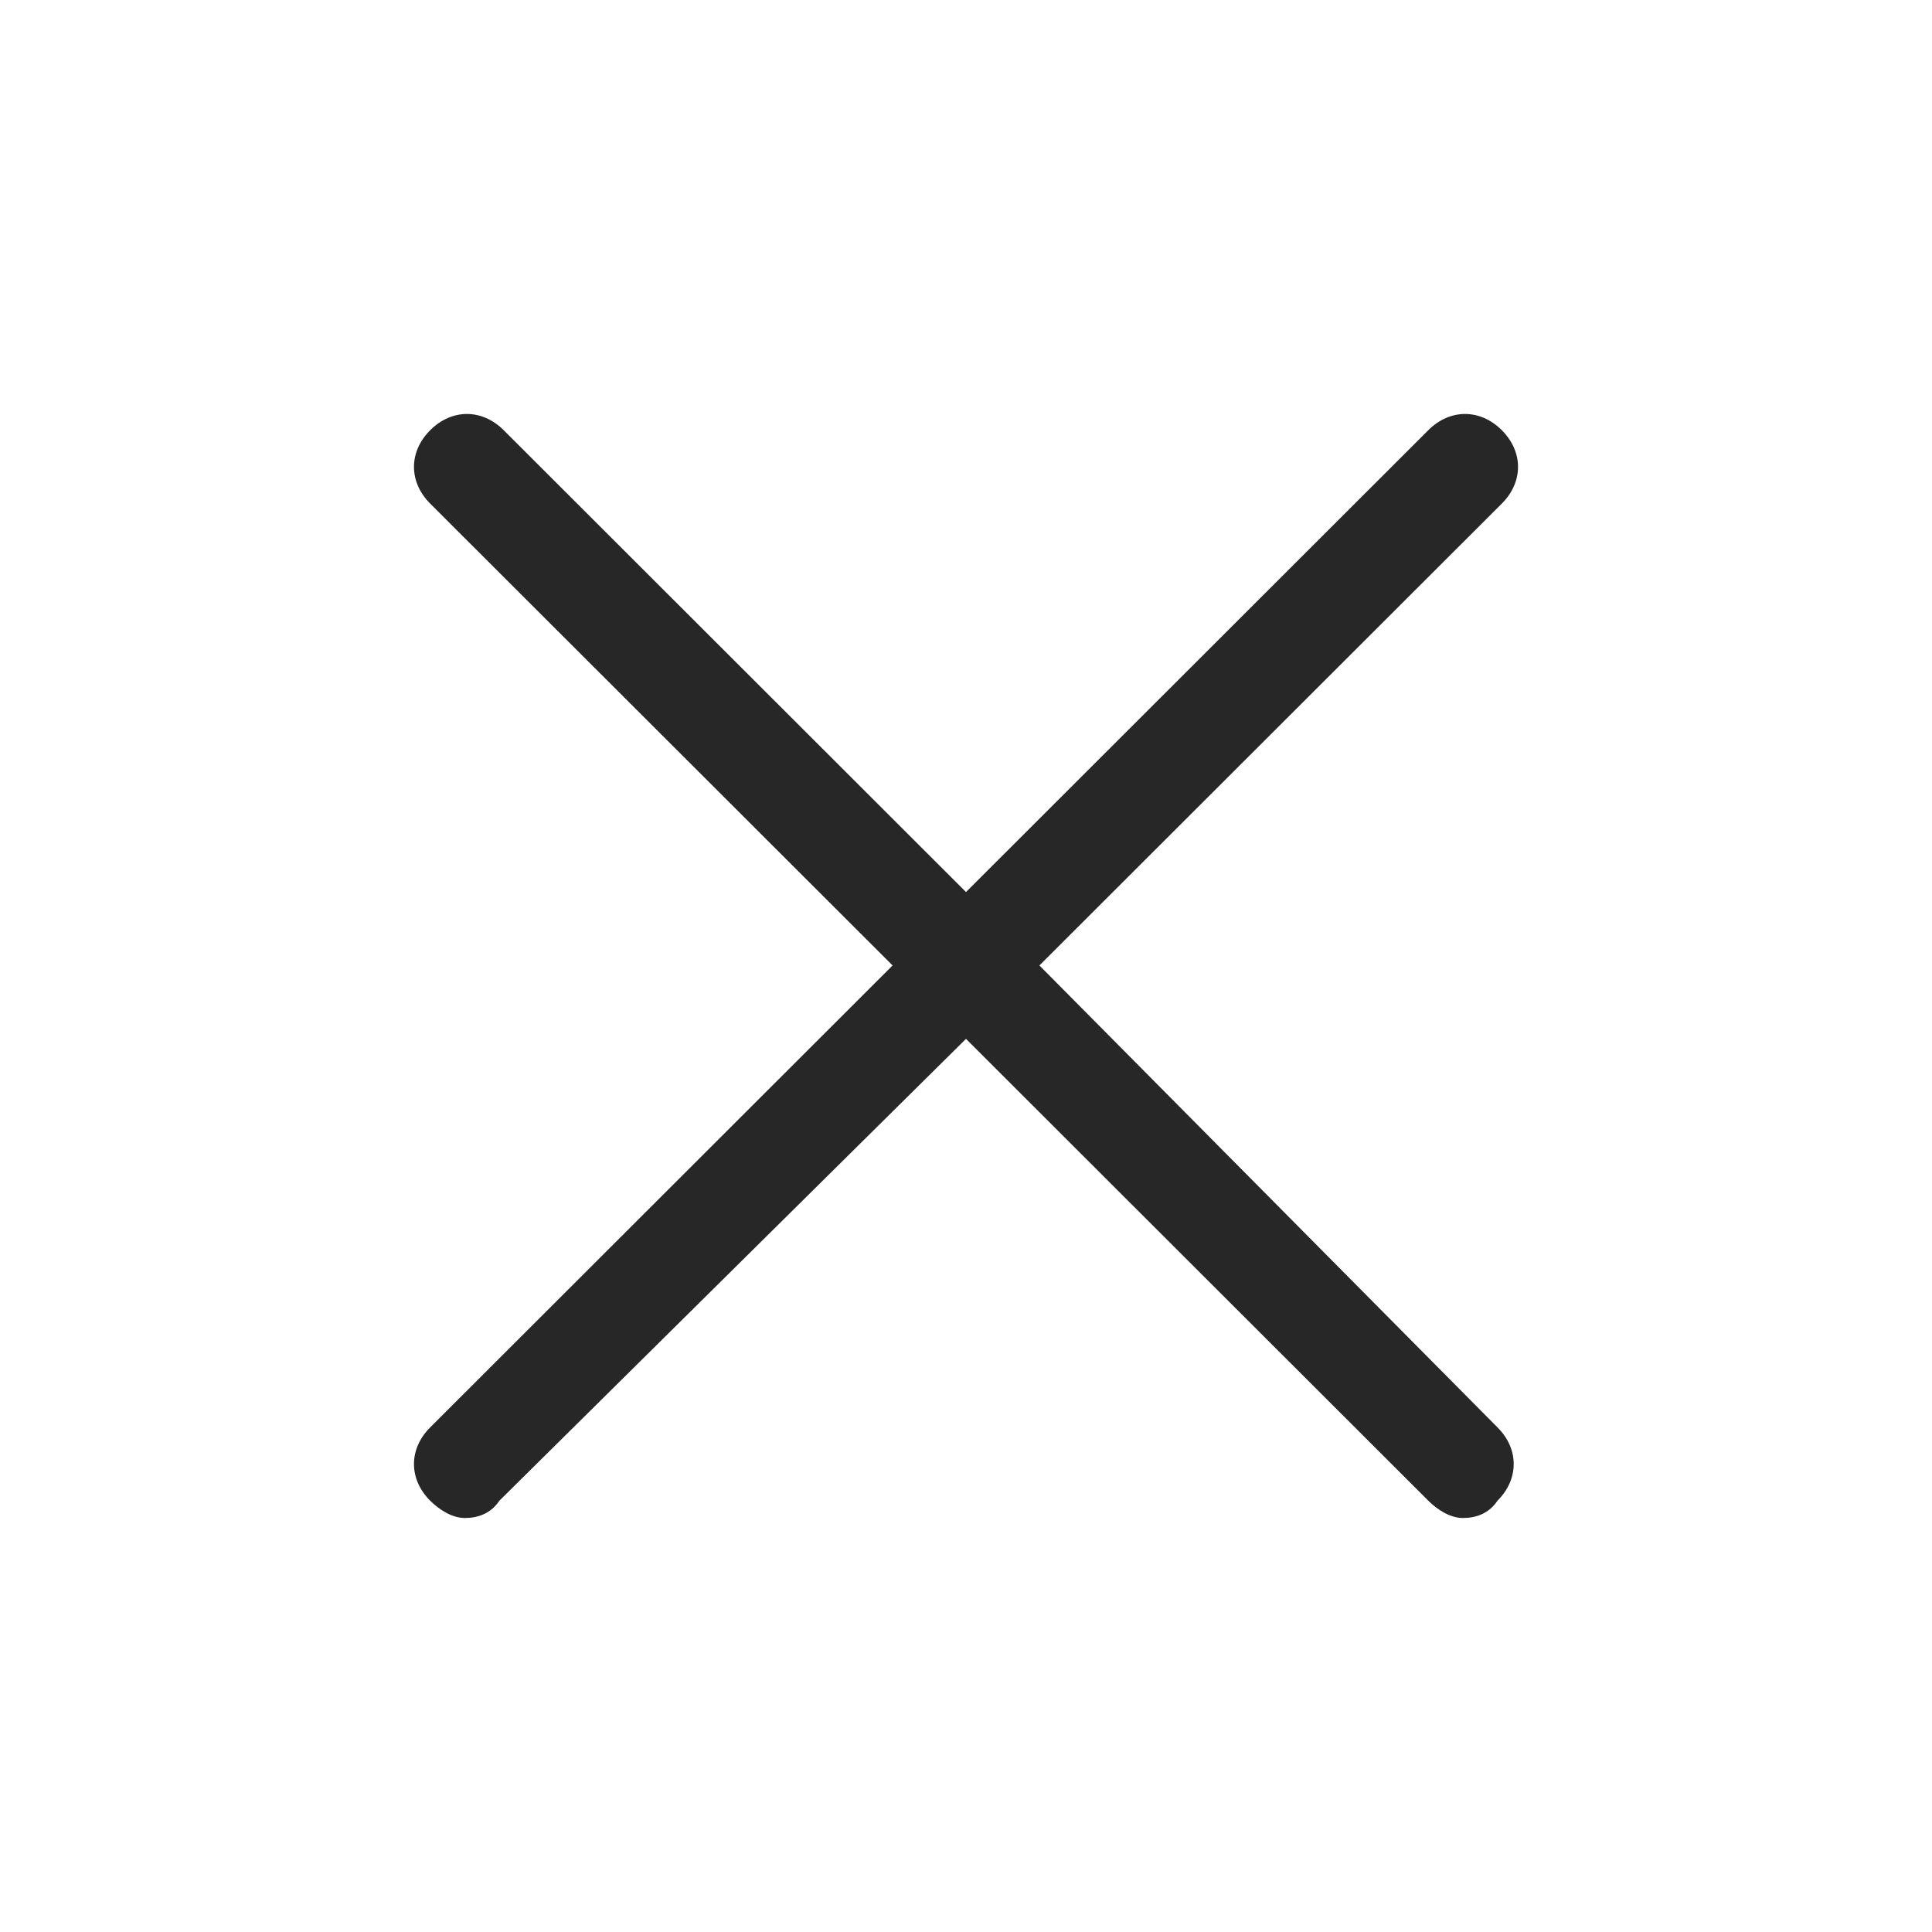
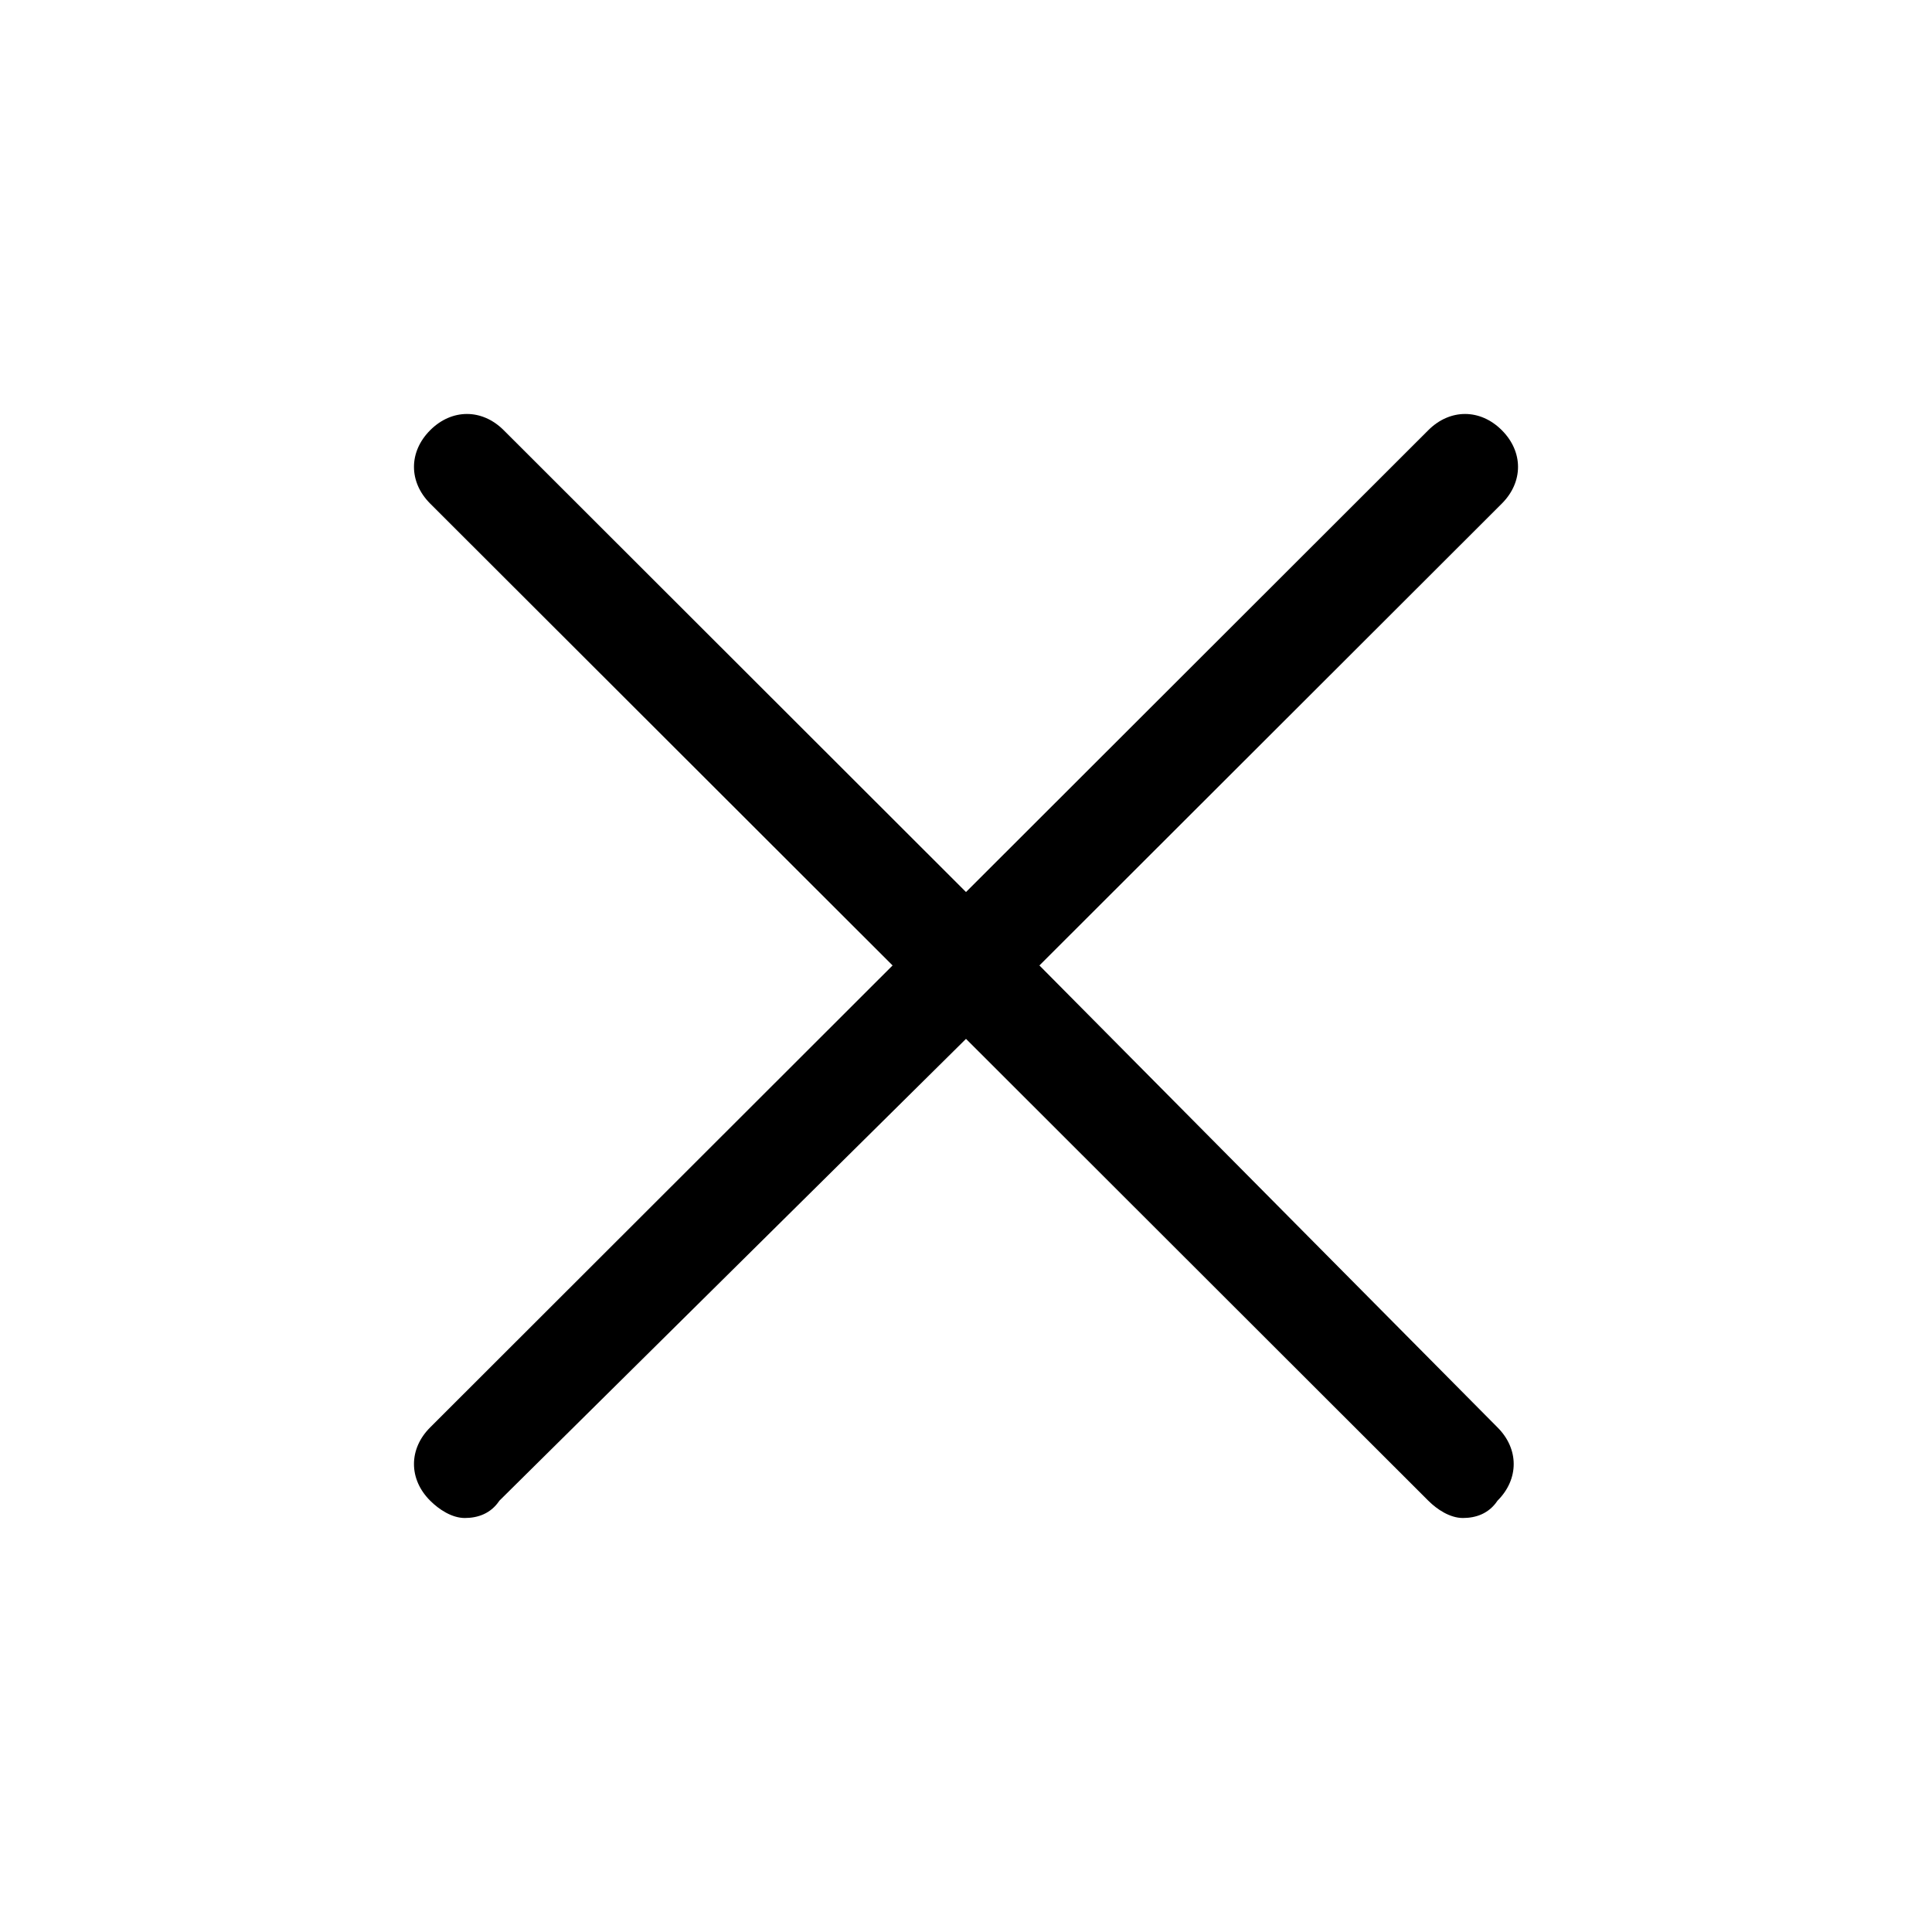
- <svg xmlns="http://www.w3.org/2000/svg" width="21" height="21" viewBox="0 0 21 21" fill="#272727">
+ <svg xmlns="http://www.w3.org/2000/svg" width="21" height="21" viewBox="0 0 21 21">
  <path d="M11.298 10.494L16.324 5.474C16.559 5.239 16.559 4.911 16.324 4.676C16.089 4.441 15.76 4.441 15.525 4.676L10.5 9.696L5.475 4.676C5.24 4.441 4.911 4.441 4.676 4.676C4.441 4.911 4.441 5.239 4.676 5.474L9.702 10.494L4.676 15.515C4.441 15.749 4.441 16.078 4.676 16.312C4.77 16.406 4.911 16.5 5.052 16.5C5.193 16.5 5.334 16.453 5.428 16.312L10.5 11.292L15.525 16.312C15.619 16.406 15.76 16.5 15.901 16.5C16.042 16.5 16.183 16.453 16.277 16.312C16.512 16.078 16.512 15.749 16.277 15.515L11.298 10.494Z" />
</svg>
